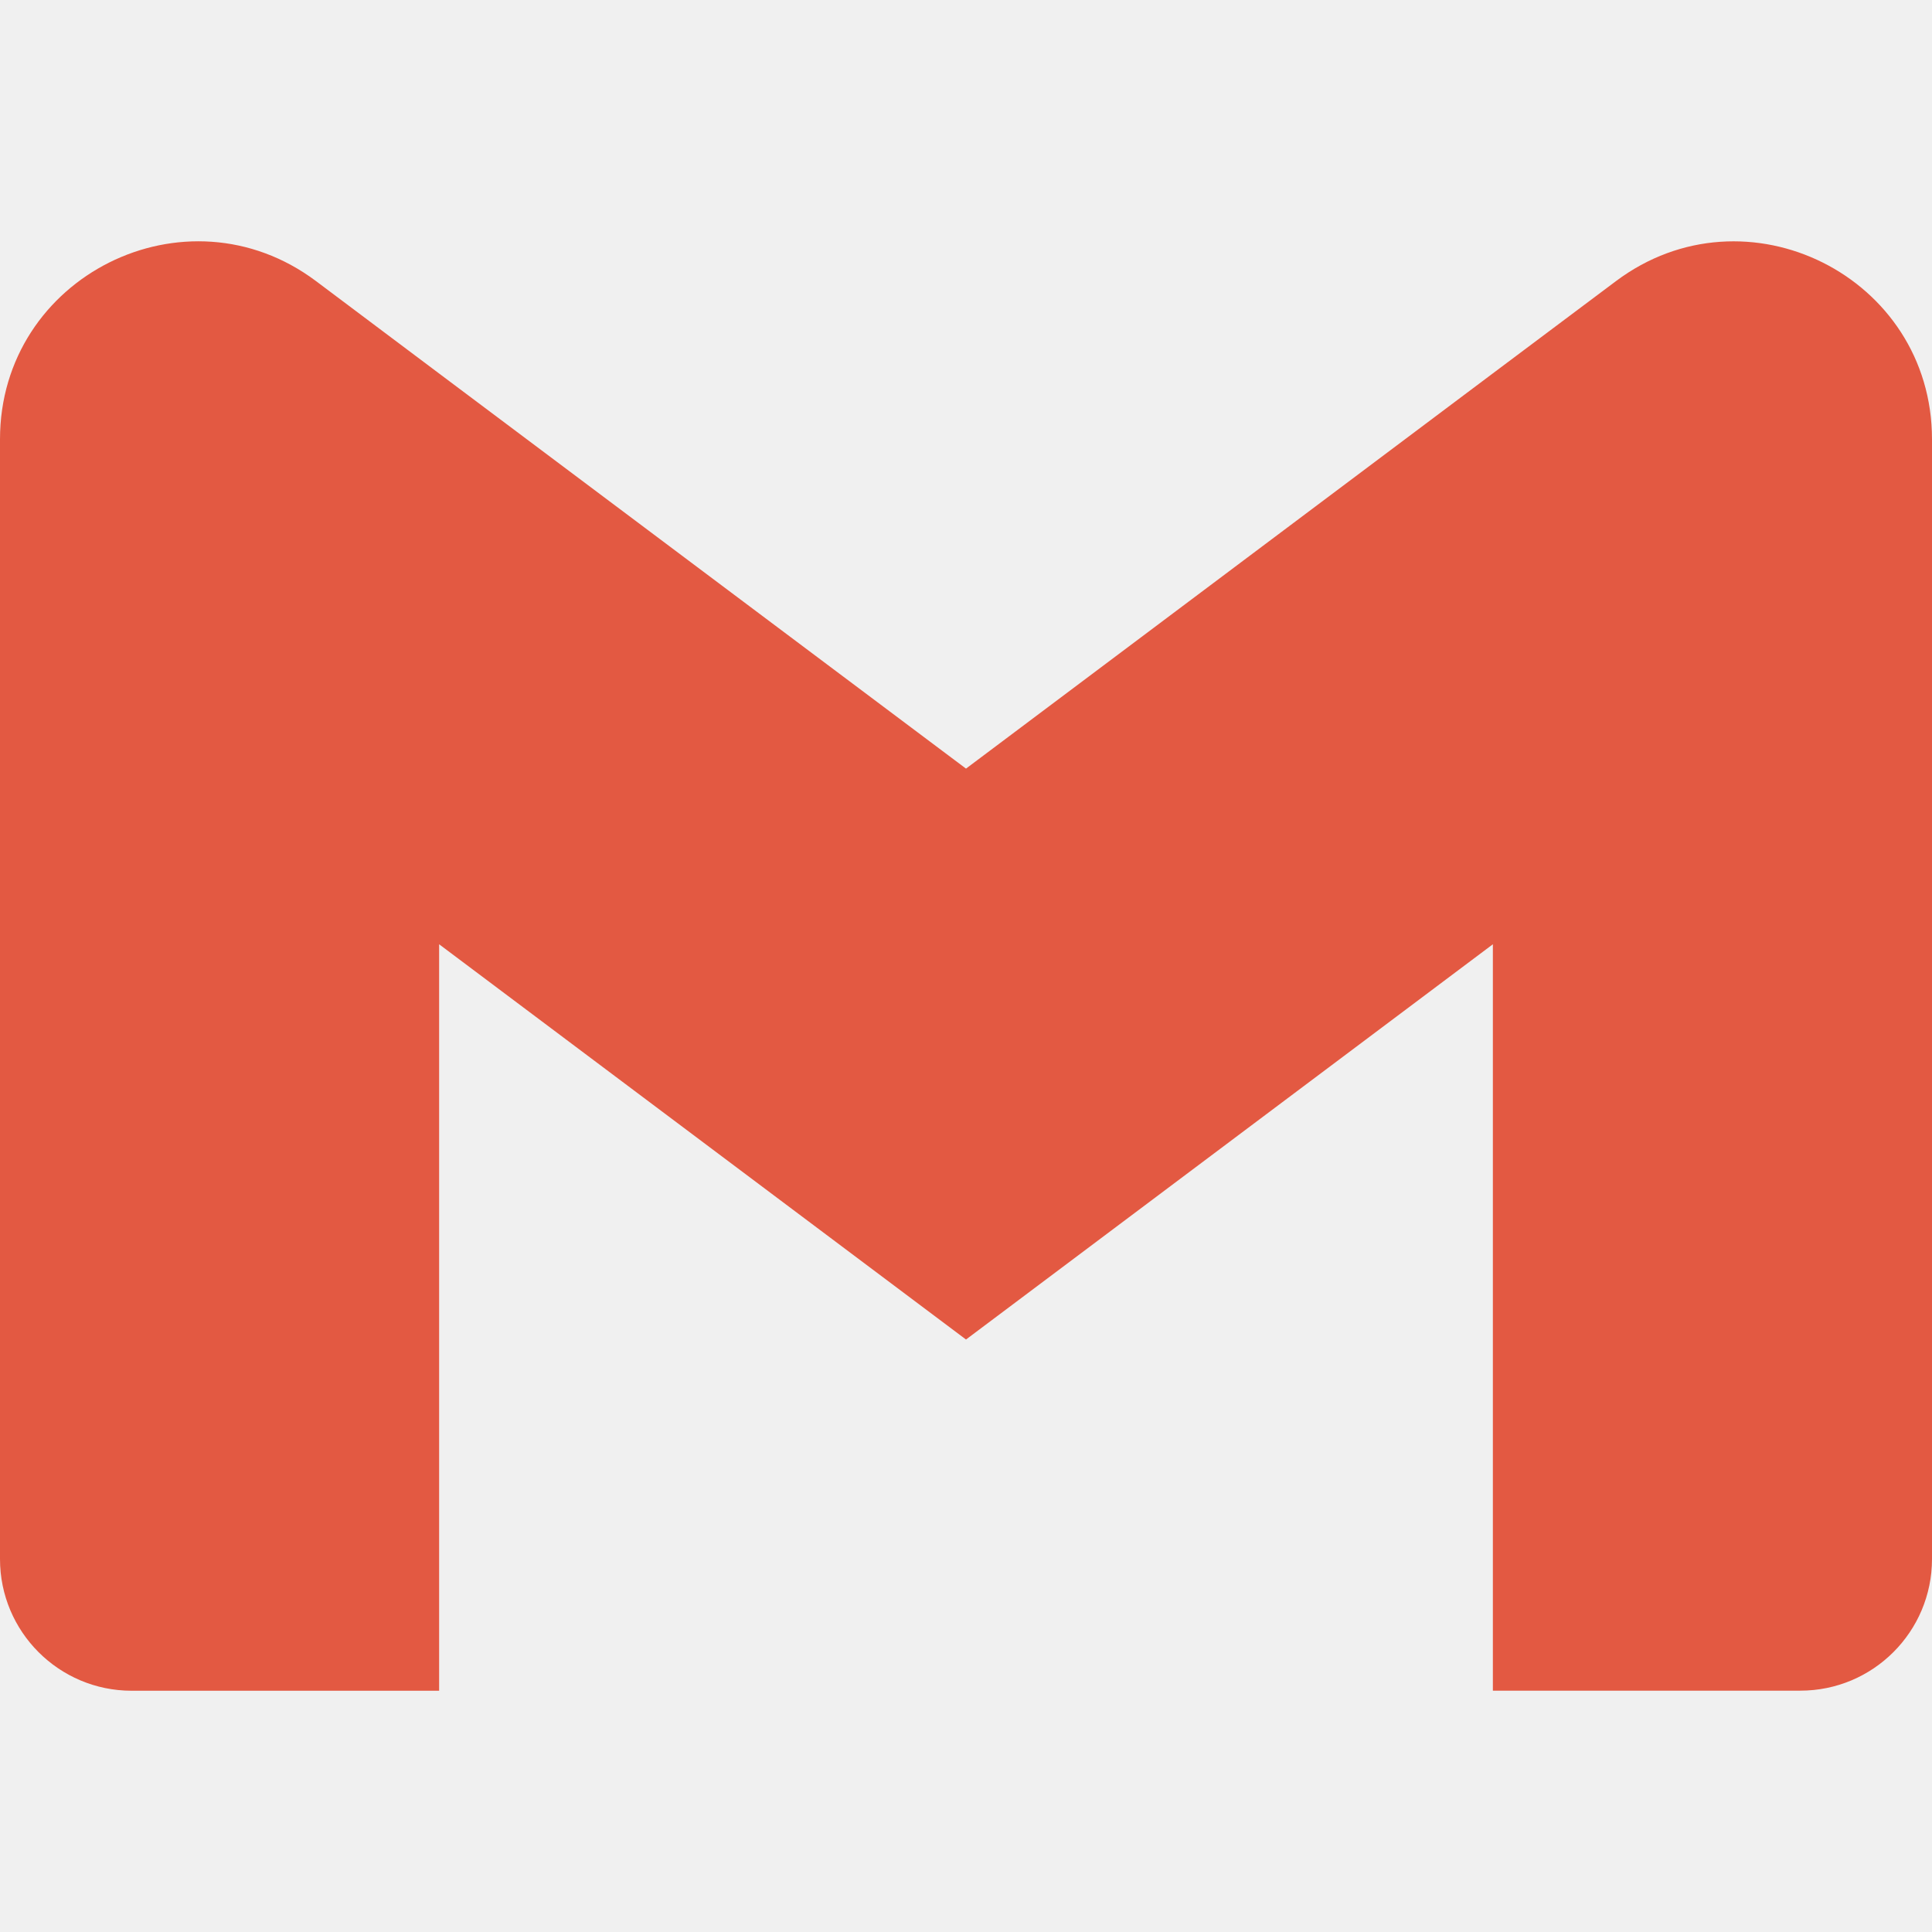
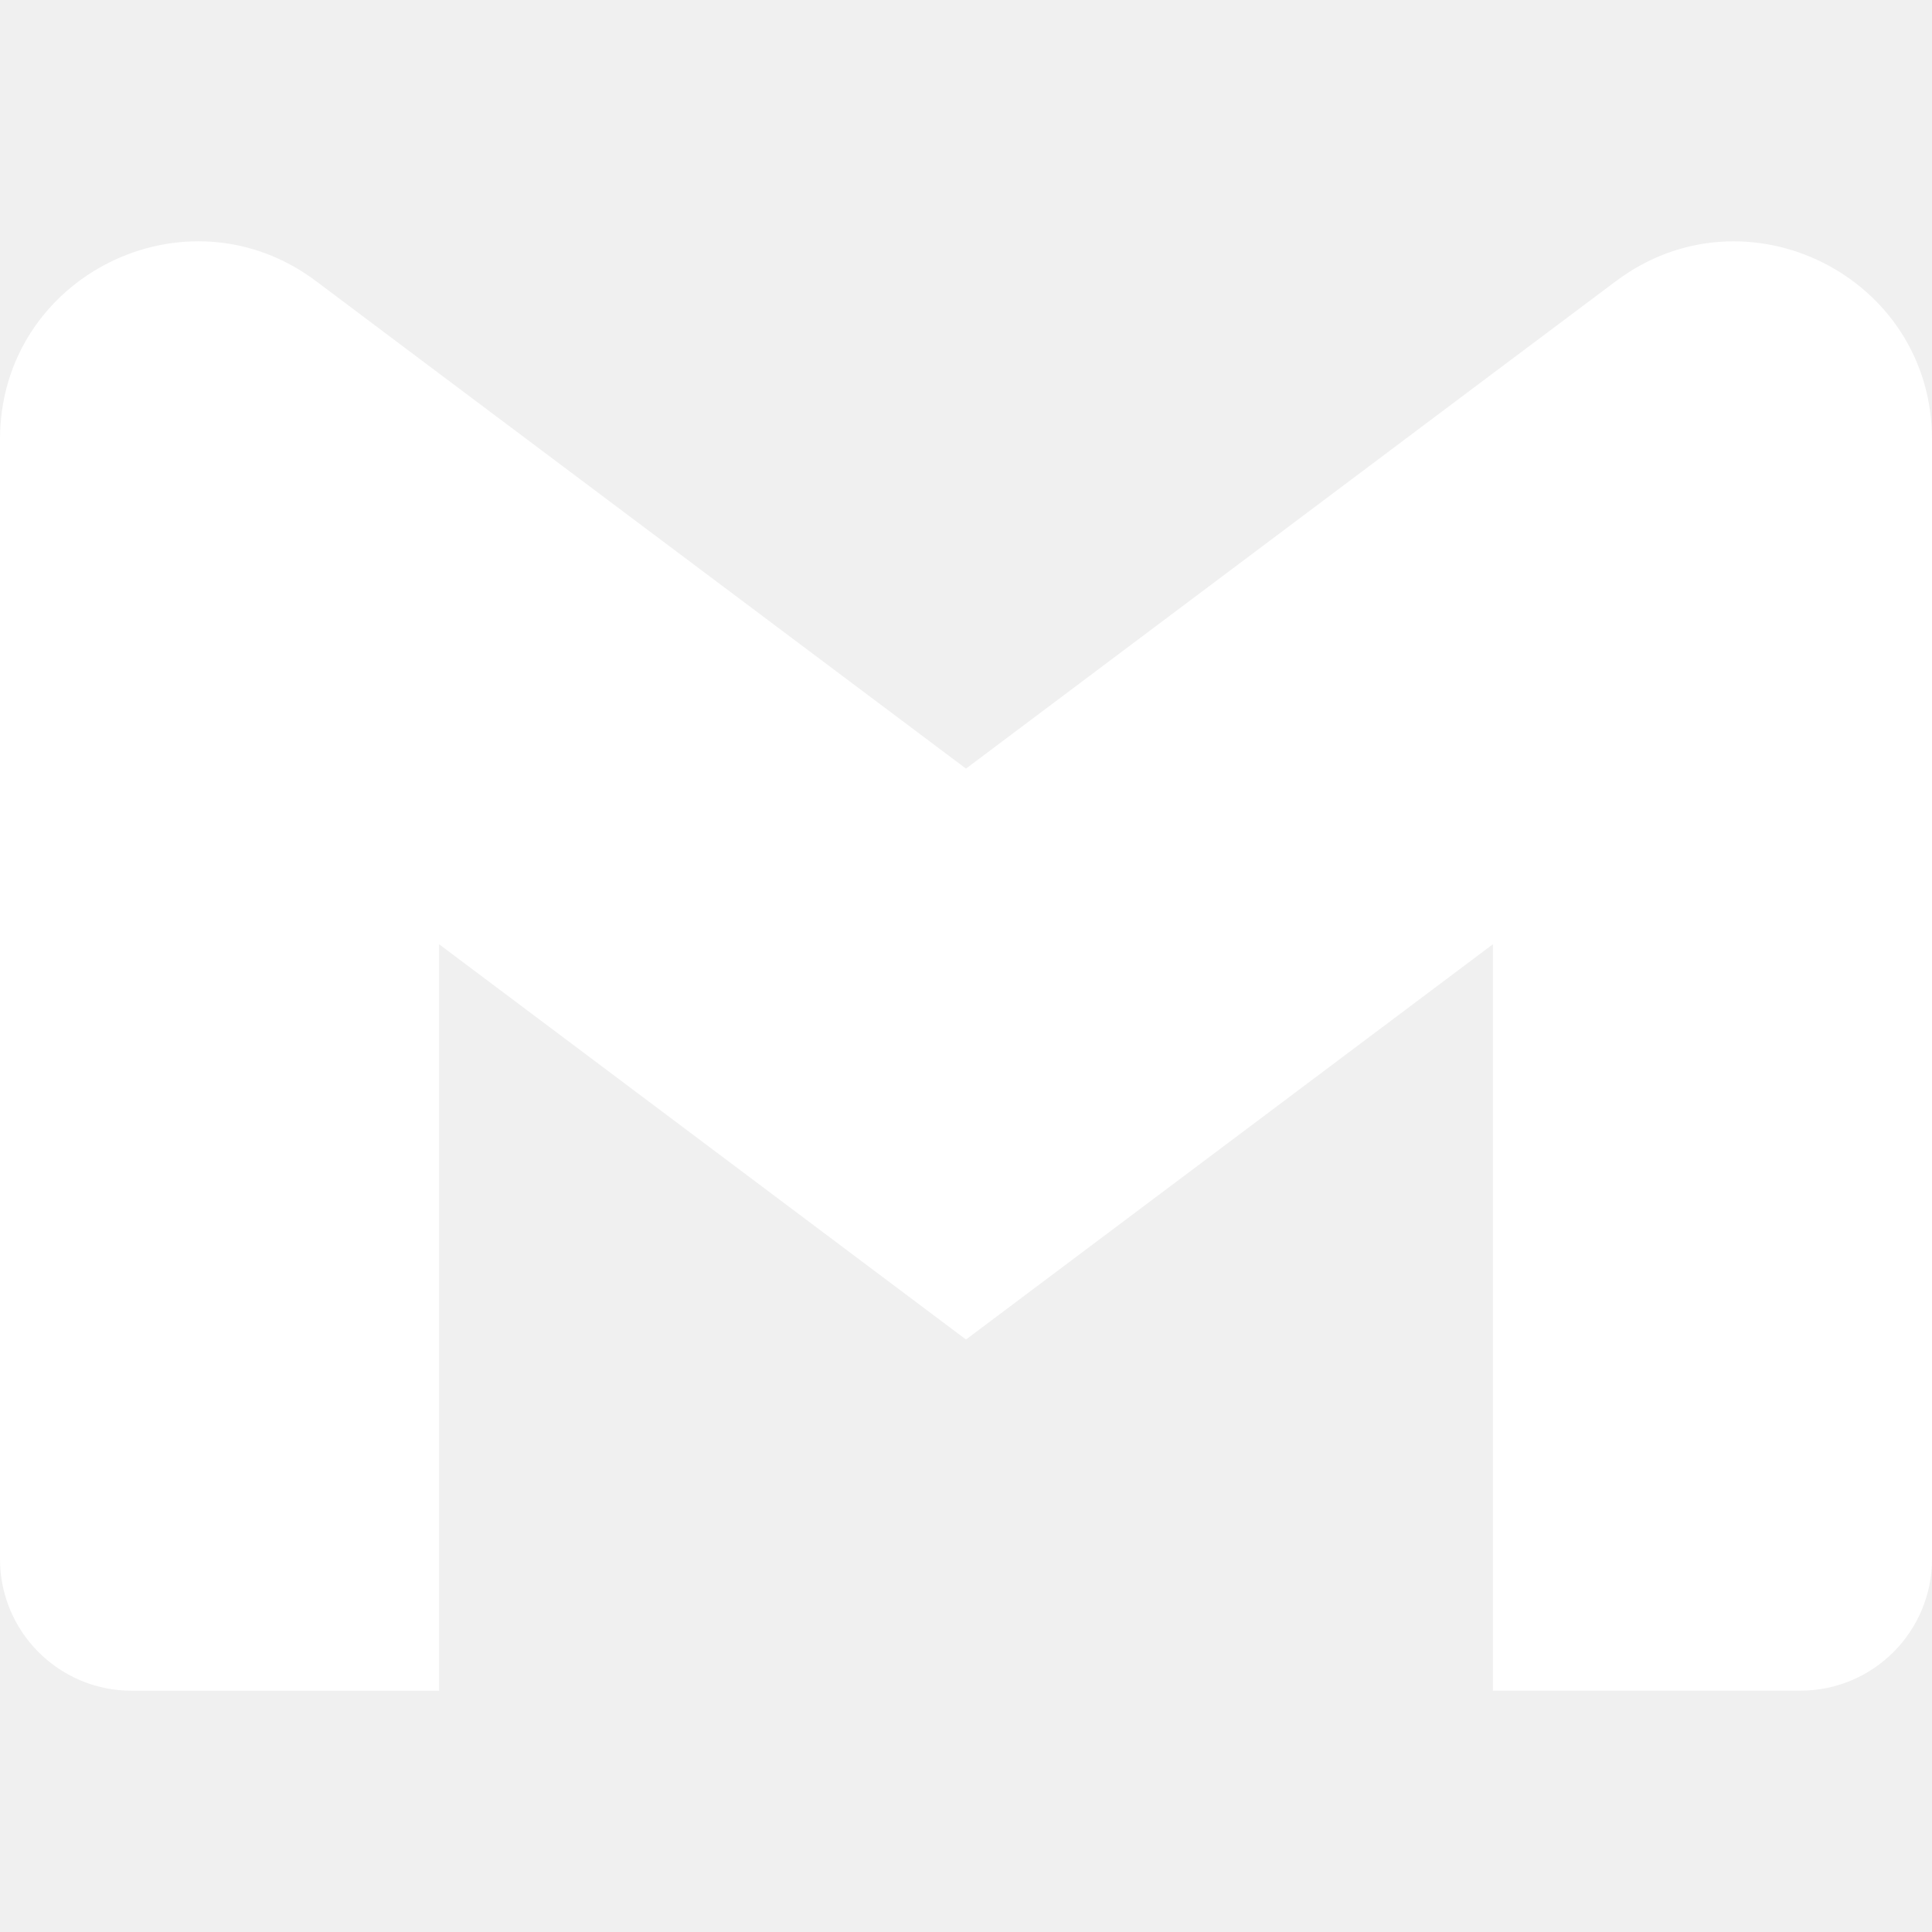
<svg xmlns="http://www.w3.org/2000/svg" fill="black" role="img" viewBox="0 0 24 24" version="1.1" id="svg1">
  <defs id="defs1" />
-   <path d="M24 5.457v13.909c0 .904-.732 1.636-1.636 1.636h-3.819V11.73L12 16.64l-6.545-4.91v9.273H1.636A1.636 1.636 0 0 1 0 19.366V5.457c0-2.023 2.309-3.178 3.927-1.964L5.455 4.64 12 9.548l6.545-4.91 1.528-1.145C21.69 2.28 24 3.434 24 5.457z" id="path1" style="fill:#e35942;fill-opacity:1" />
+   <path d="M24 5.457v13.909c0 .904-.732 1.636-1.636 1.636h-3.819V11.73L12 16.64l-6.545-4.91v9.273H1.636A1.636 1.636 0 0 1 0 19.366V5.457c0-2.023 2.309-3.178 3.927-1.964L5.455 4.64 12 9.548l6.545-4.91 1.528-1.145C21.69 2.28 24 3.434 24 5.457z" id="path1" style="fill:#ffffff;fill-opacity:1" />
</svg>
